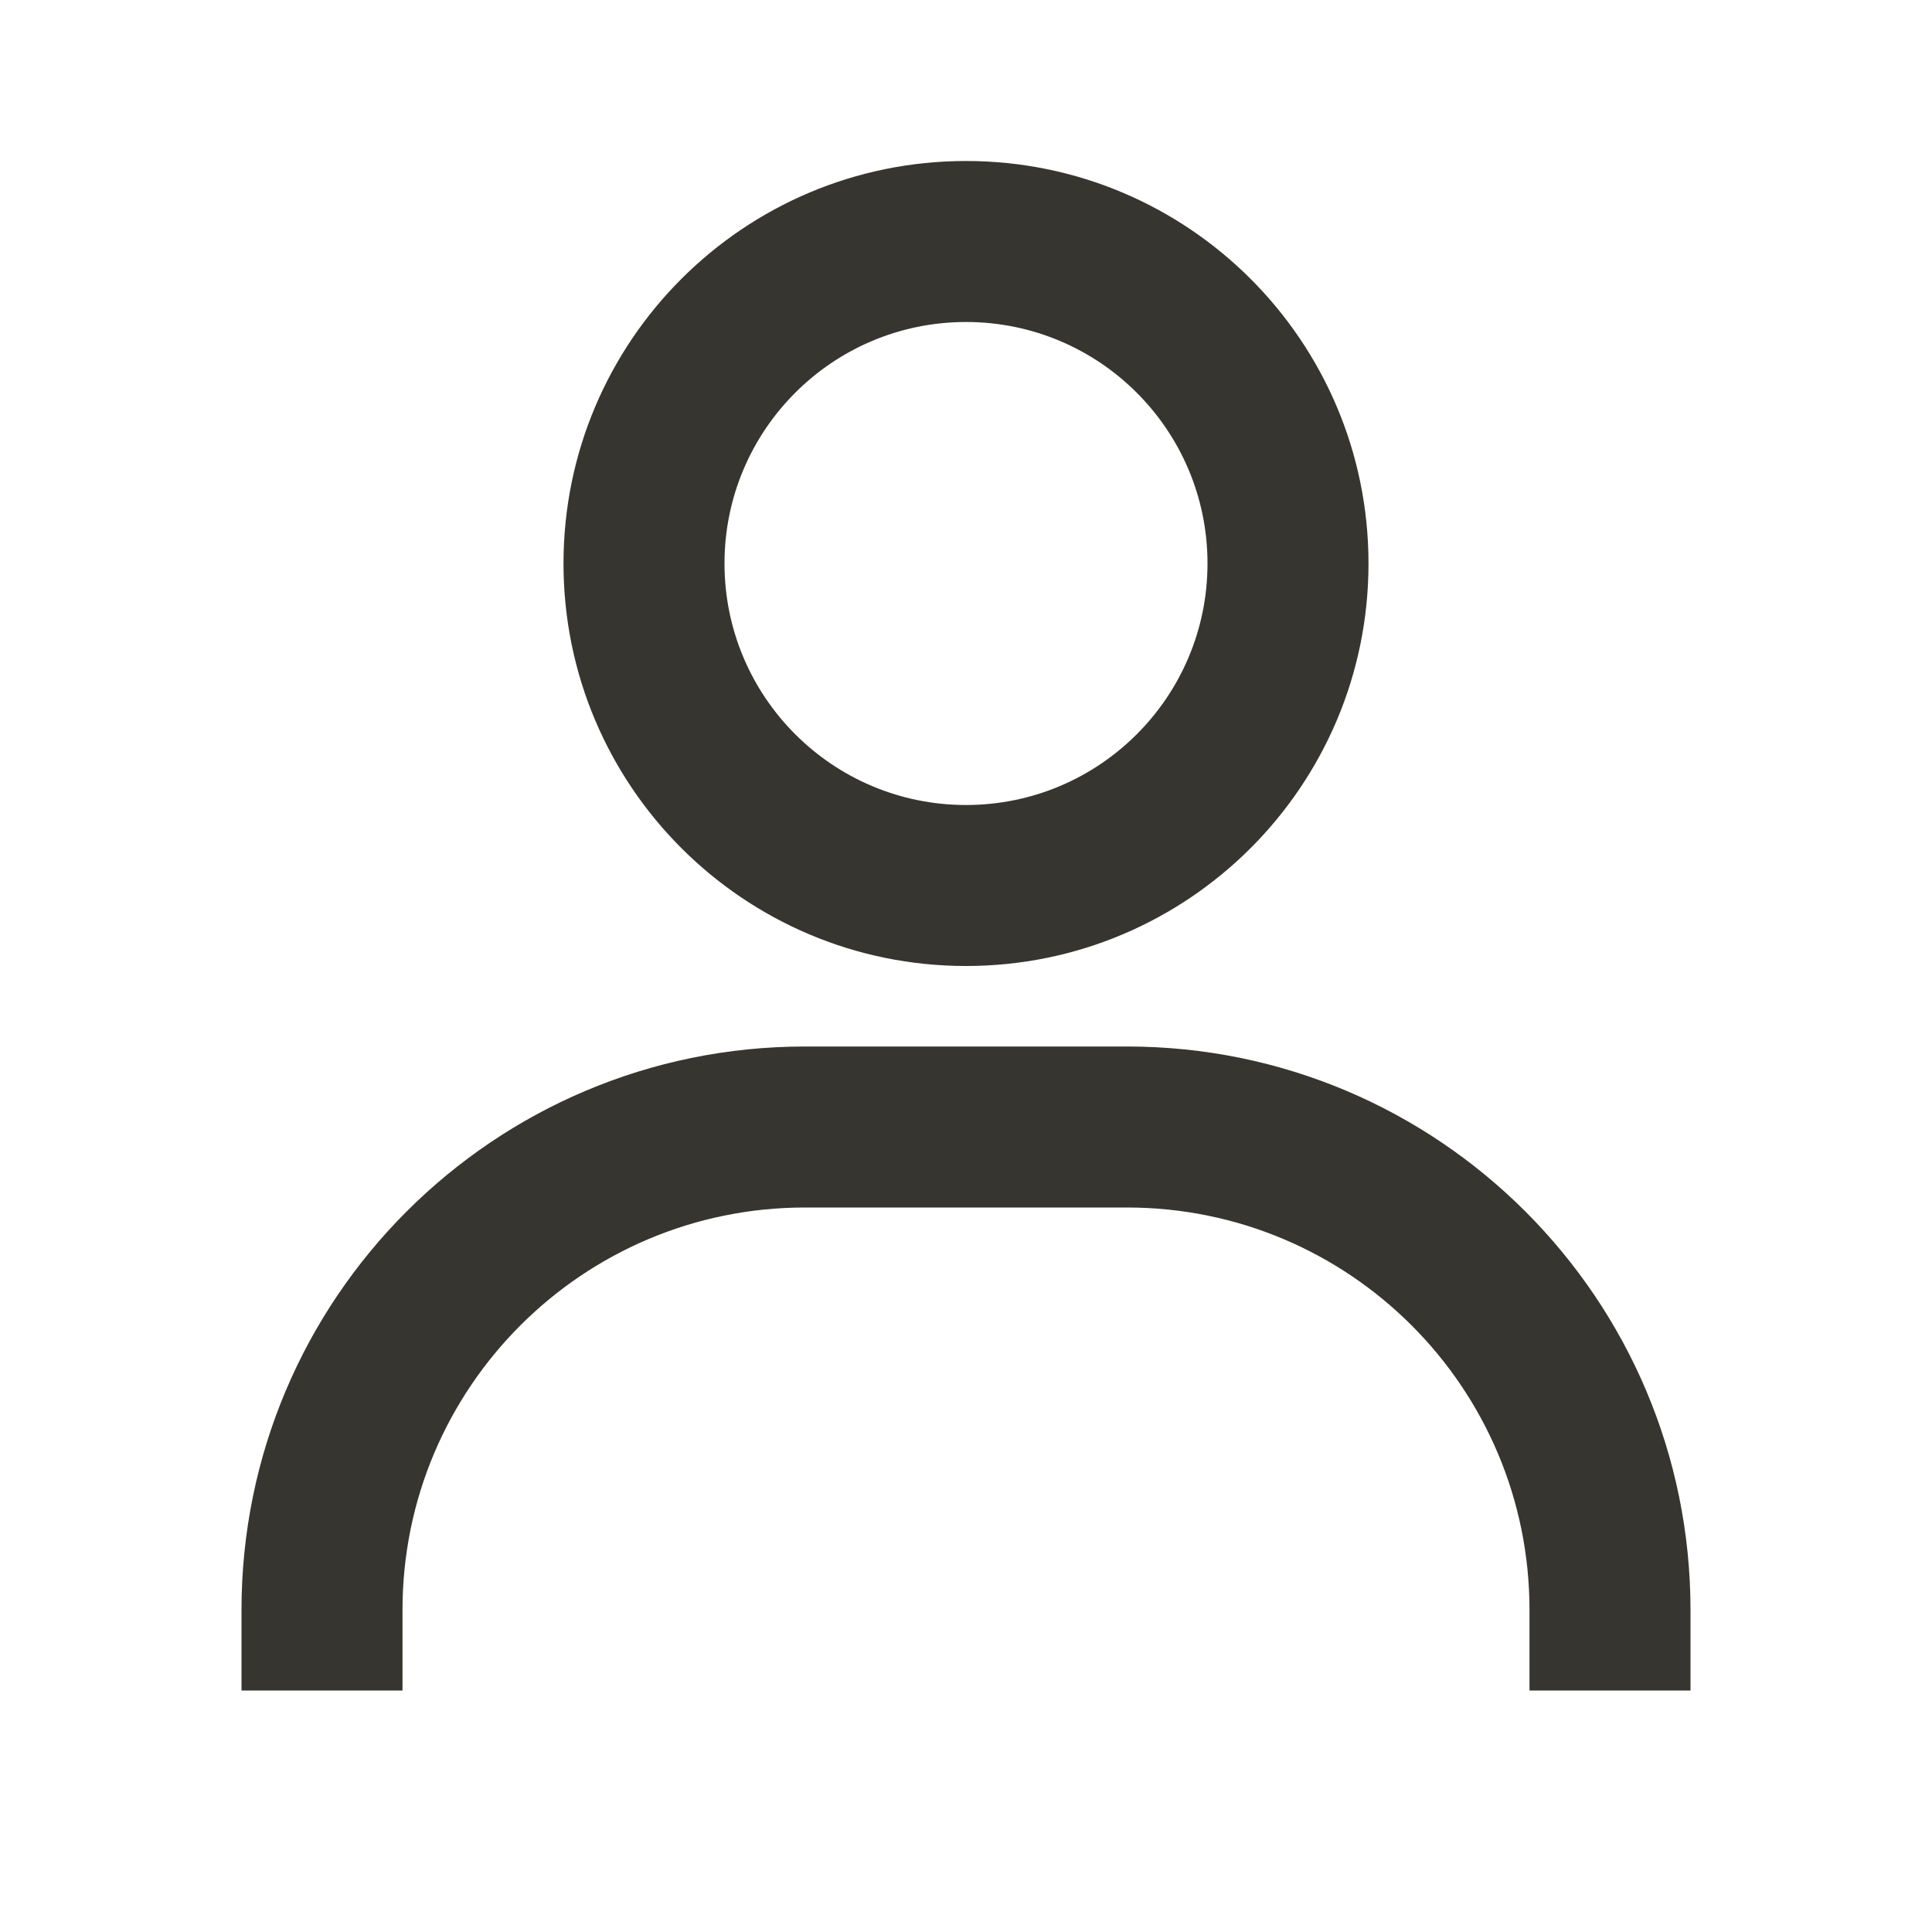
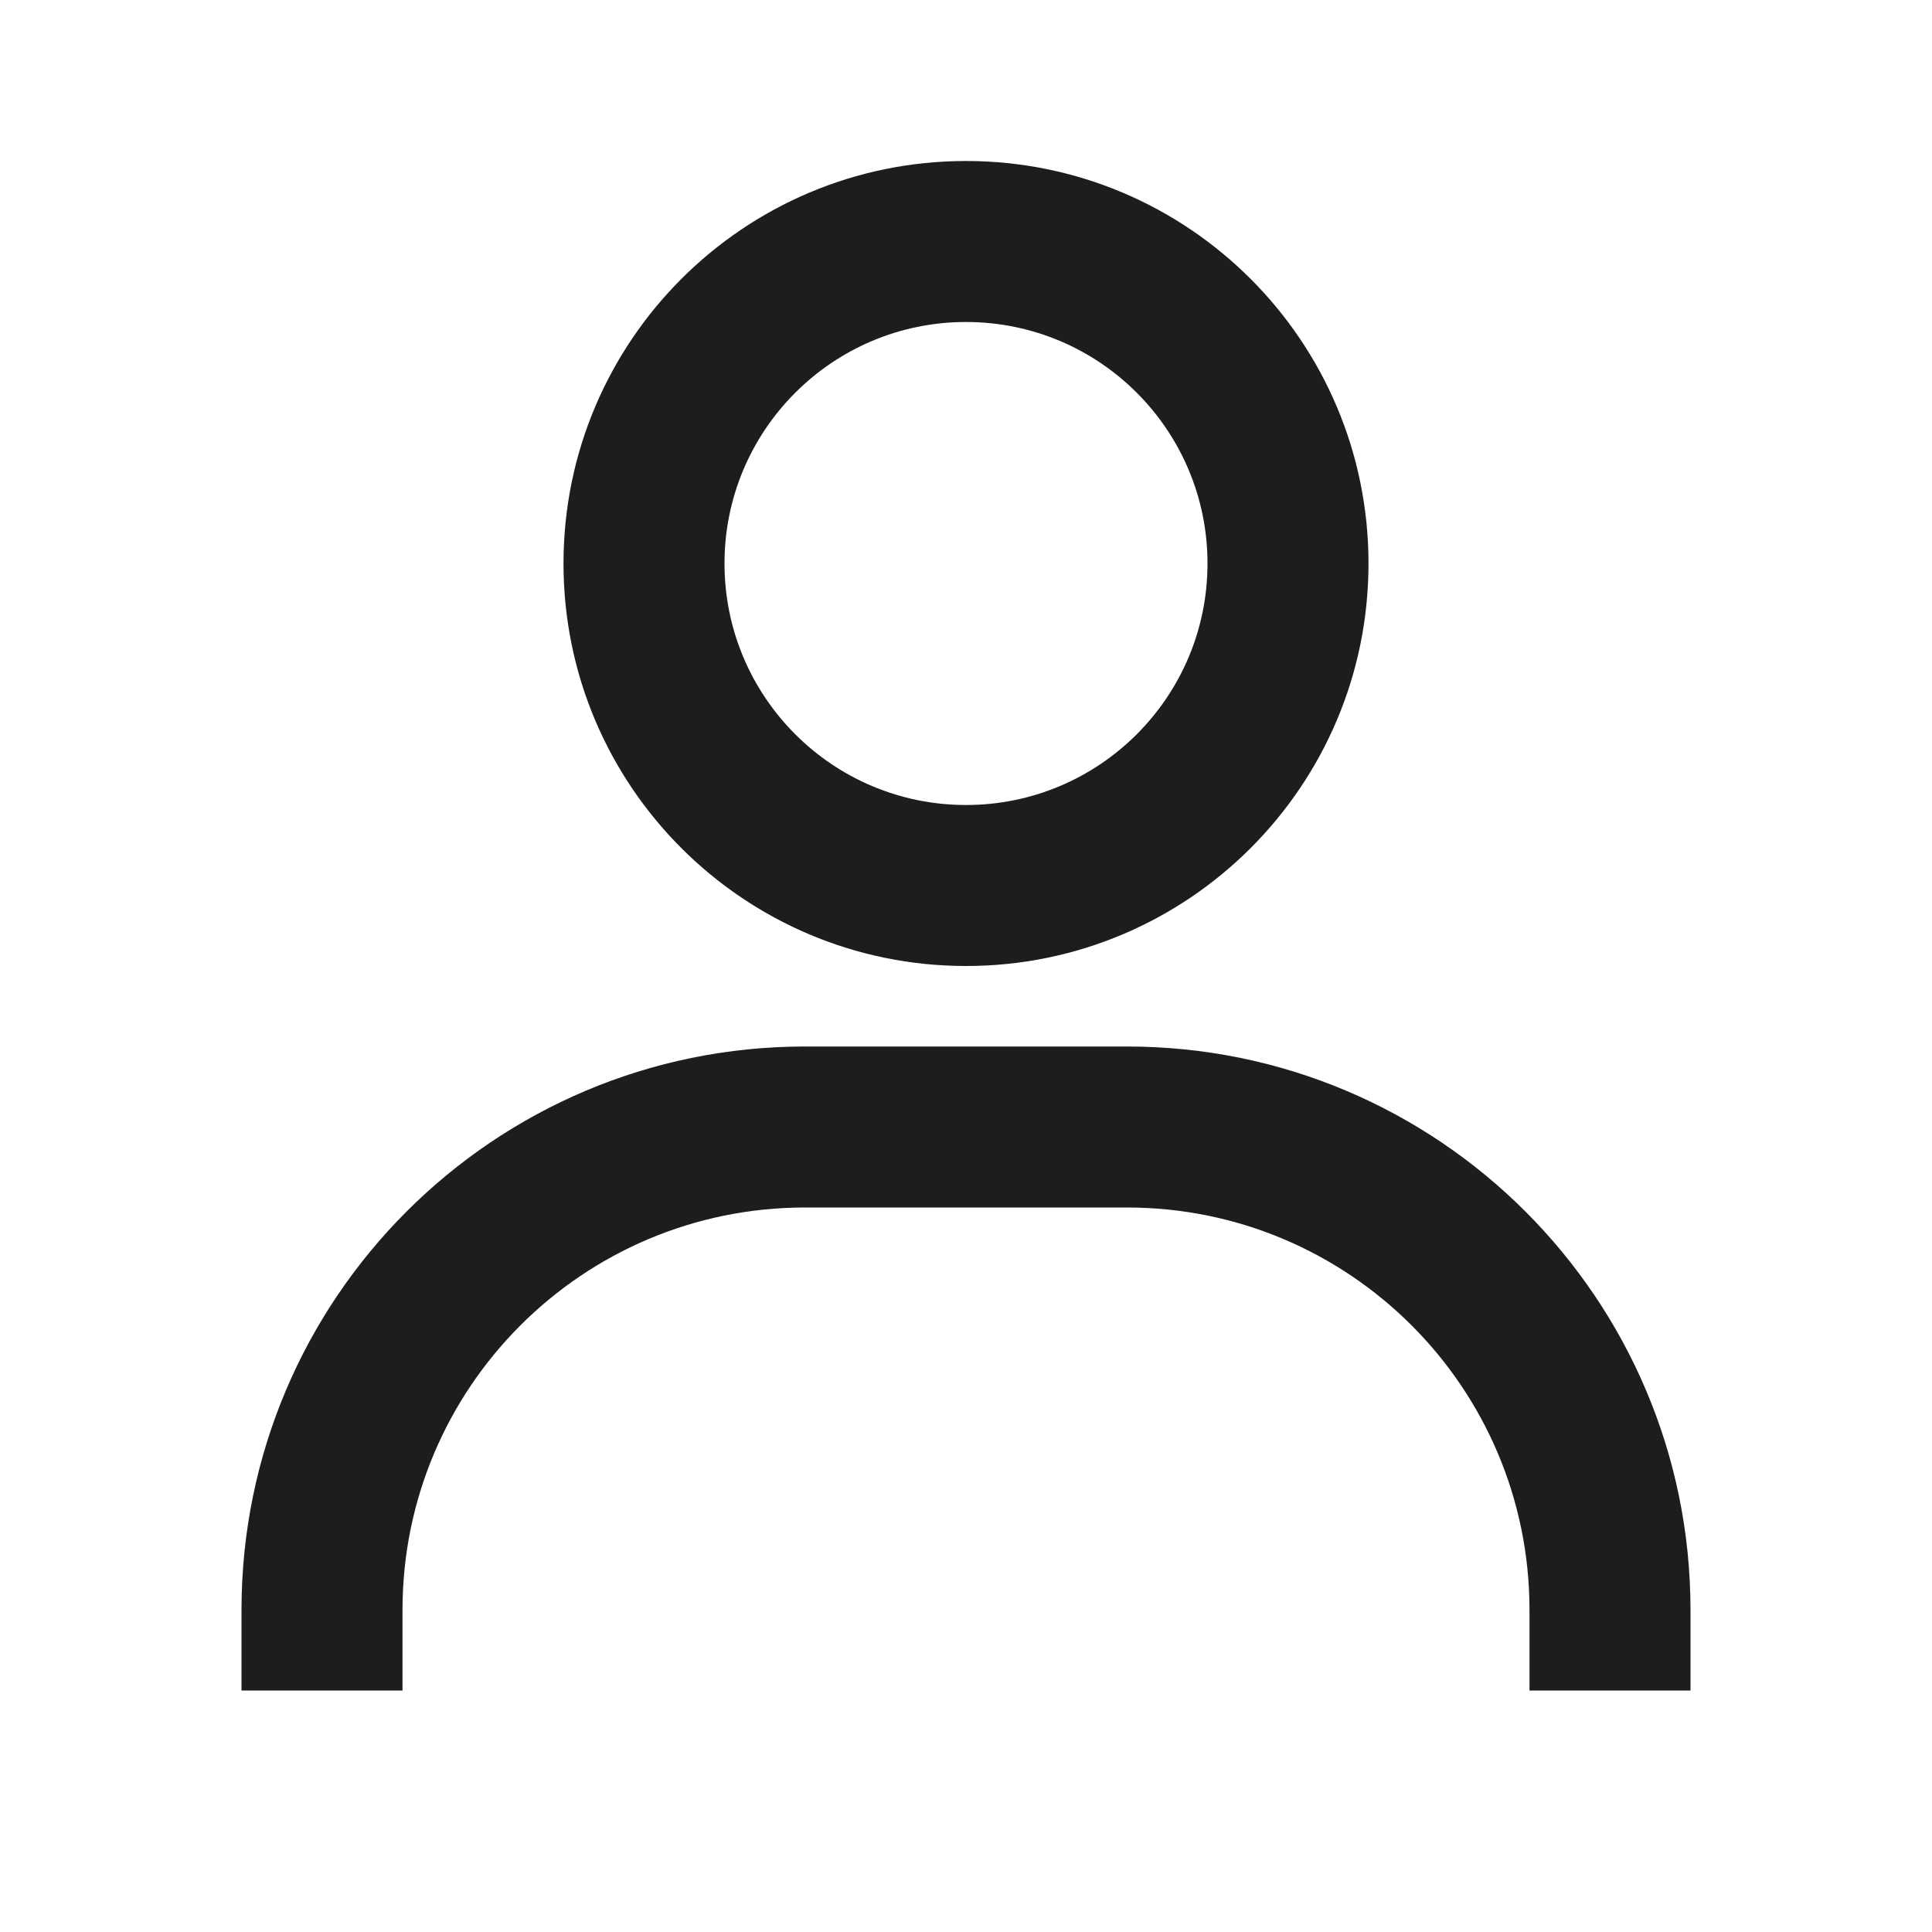
- <svg xmlns="http://www.w3.org/2000/svg" width="24" height="24" viewBox="0 0 24 24" style="fill: rgb(55, 53, 47);transform: ;msFilter:;">
+ <svg xmlns="http://www.w3.org/2000/svg" width="24" height="24" viewBox="0 0 24 24" style="fill: #1d1d1f;transform: ;msFilter:;">
  <path d="M12 2a5 5 0 1 0 5 5 5 5 0 0 0-5-5zm0 8a3 3 0 1 1 3-3 3 3 0 0 1-3 3zm9 11v-1a7 7 0 0 0-7-7h-4a7 7 0 0 0-7 7v1h2v-1a5 5 0 0 1 5-5h4a5 5 0 0 1 5 5v1z" />
</svg>
